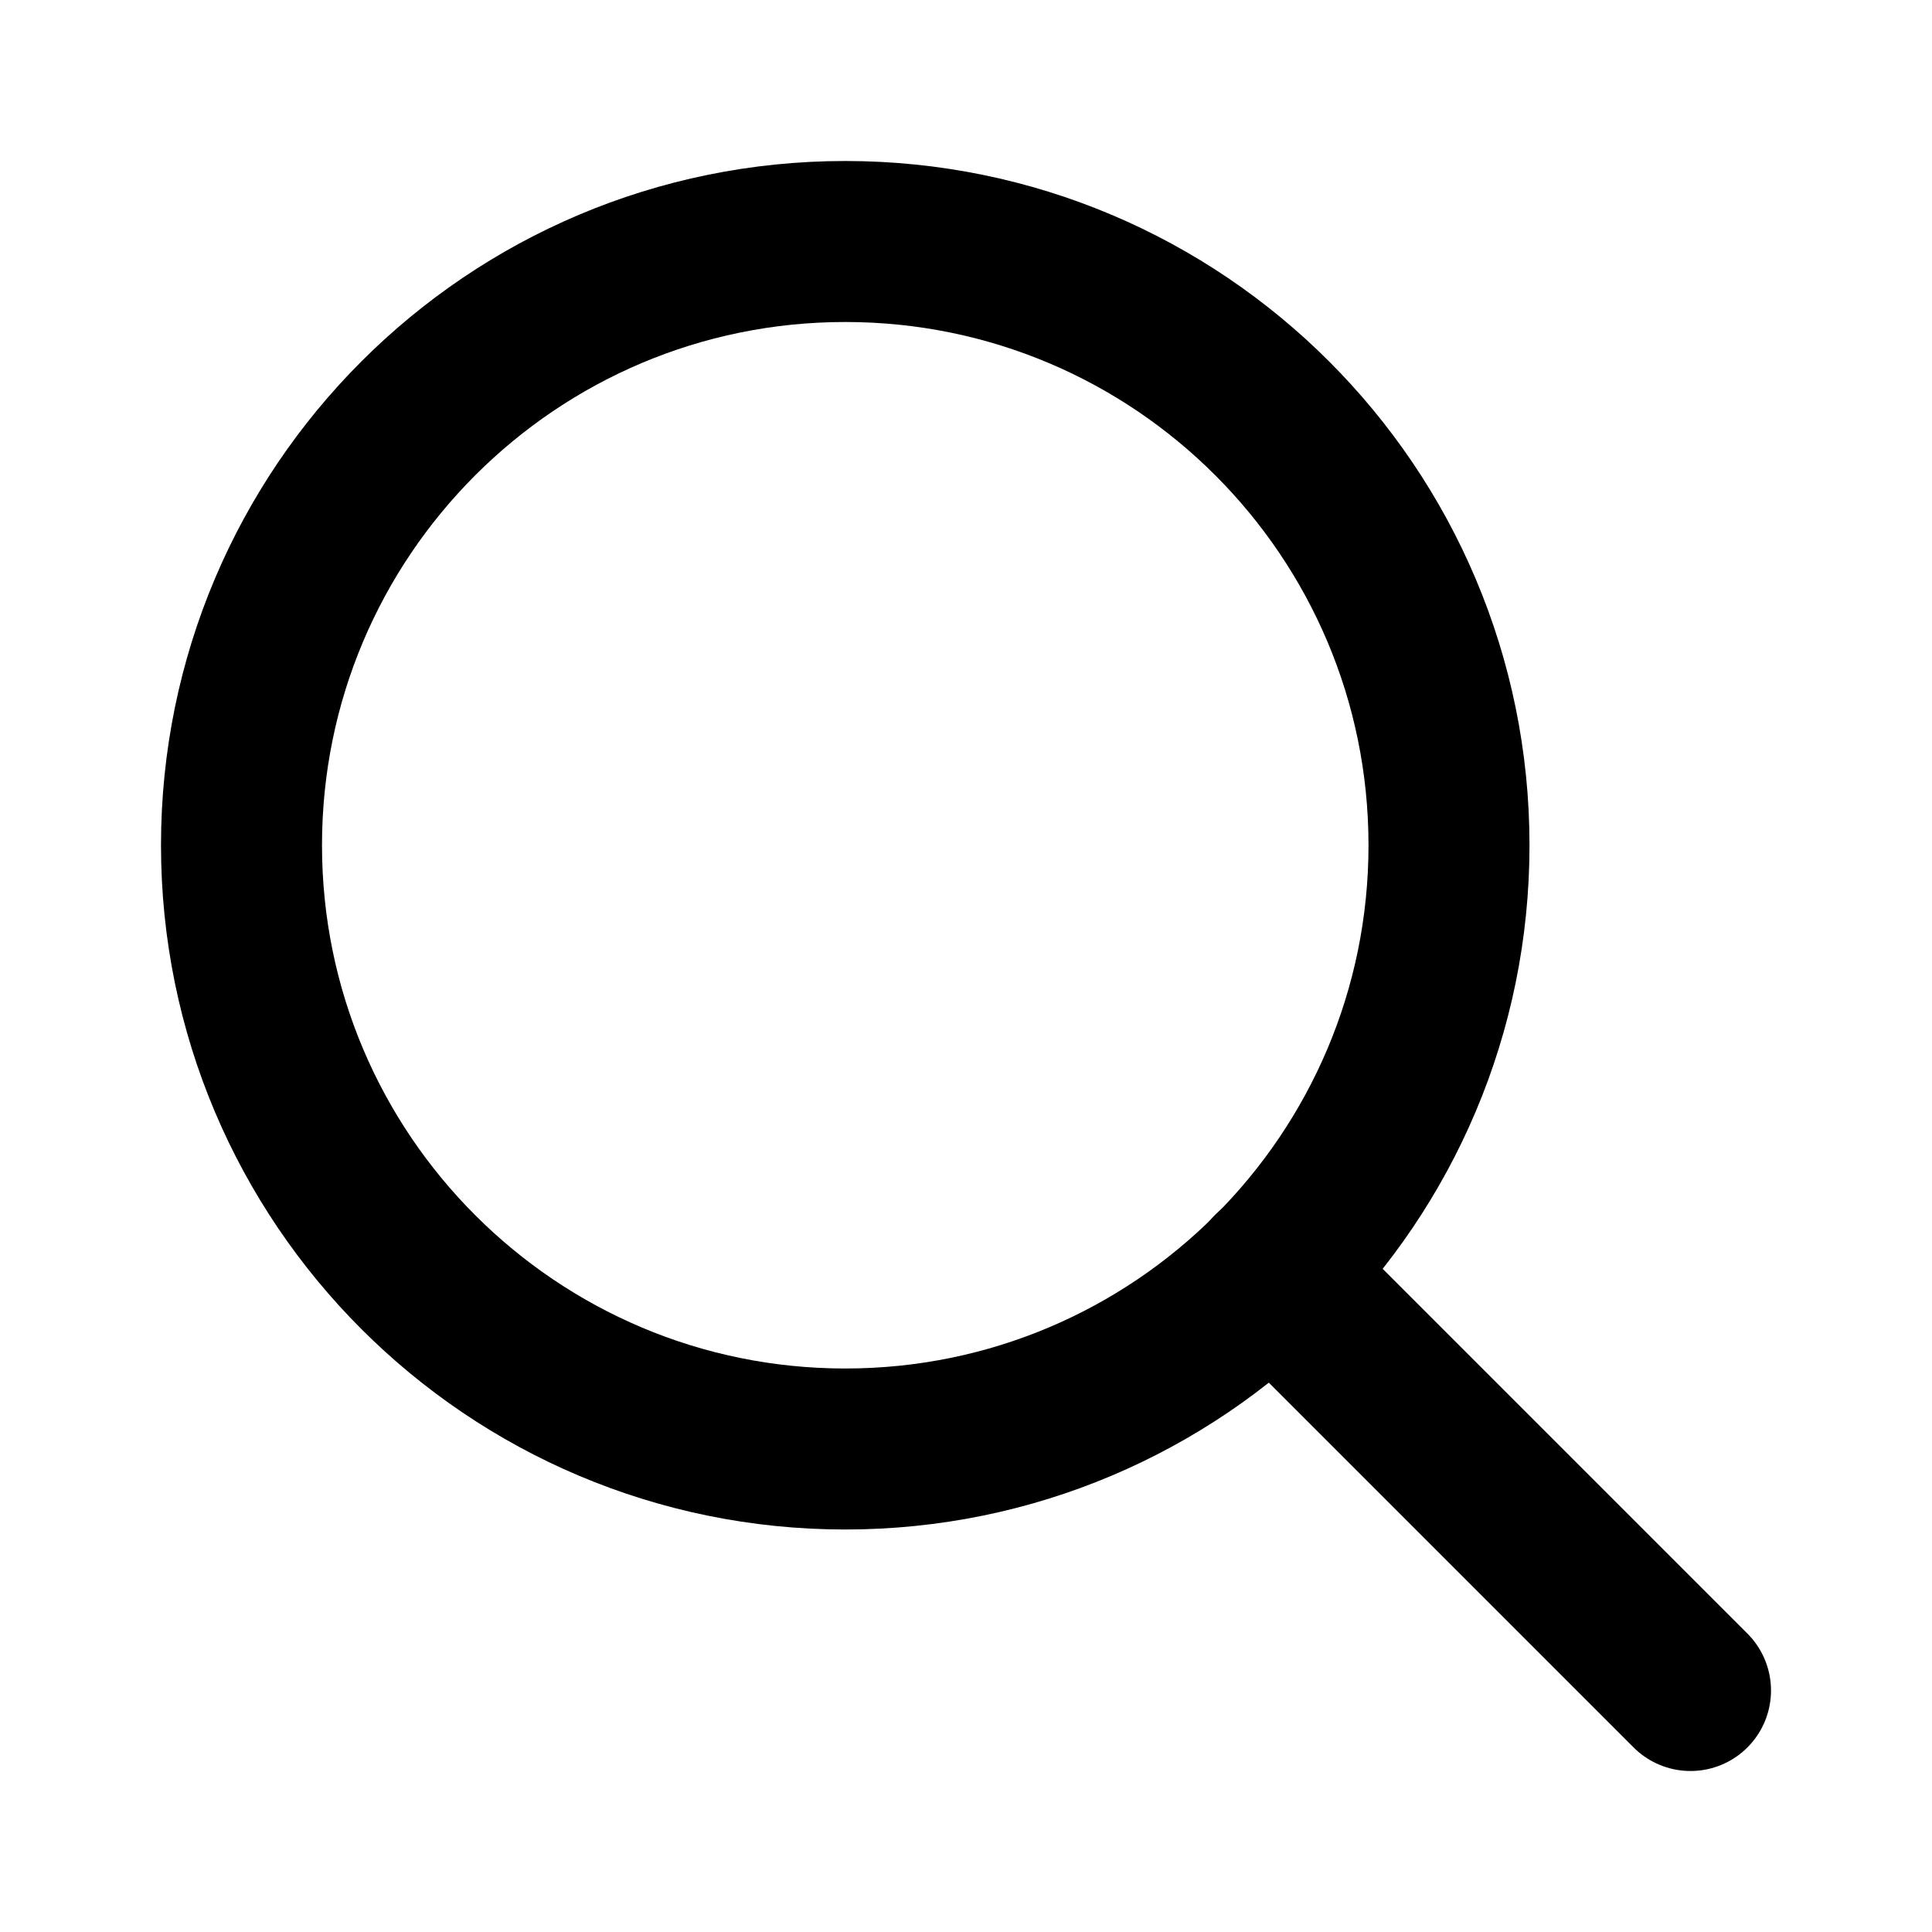
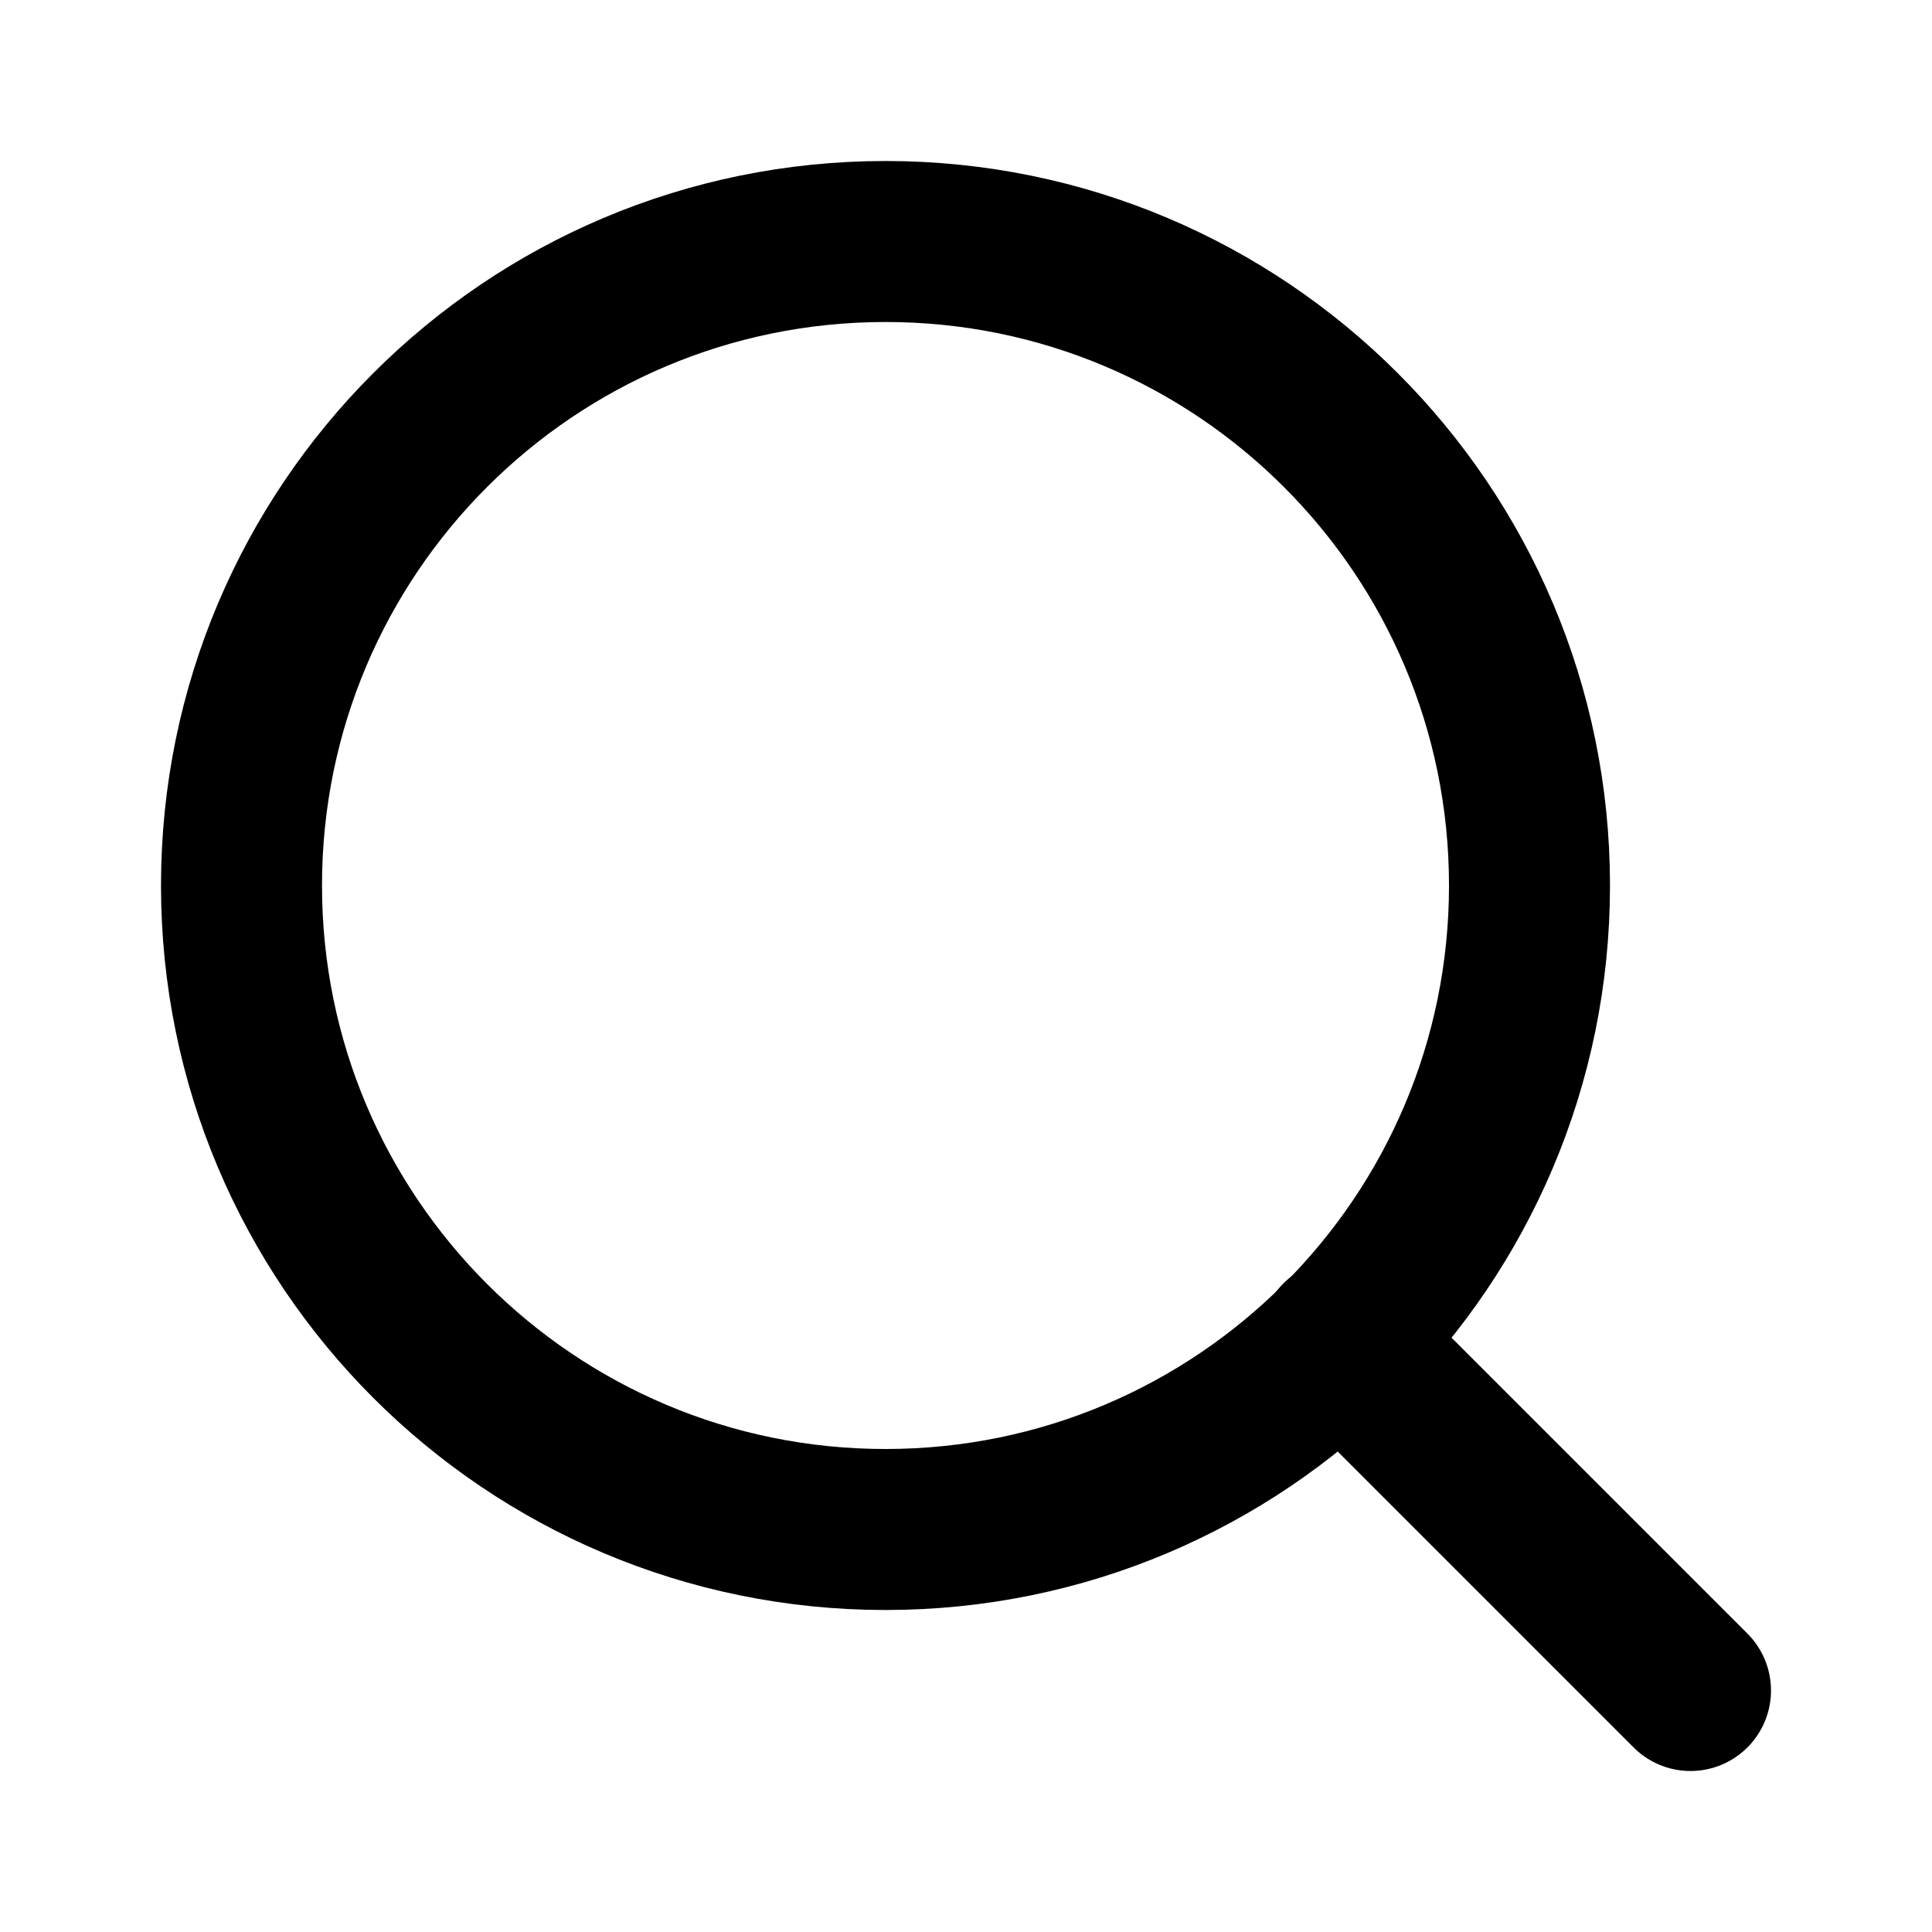
<svg xmlns="http://www.w3.org/2000/svg" width="24" height="24" viewBox="0 0 24 24" fill="none" stroke="currentColor" stroke-width="2" stroke-linecap="round" stroke-linejoin="round" class="feather feather-search">
-   <circle cx="10.5" cy="10.5" r="7.5" />
-   <line x1="21" y1="21" x2="15.8" y2="15.8" />
+   <circle cx="11" cy="11" r="8" />
+   <line x1="21" y1="21" x2="16.65" y2="16.65" />
</svg>
